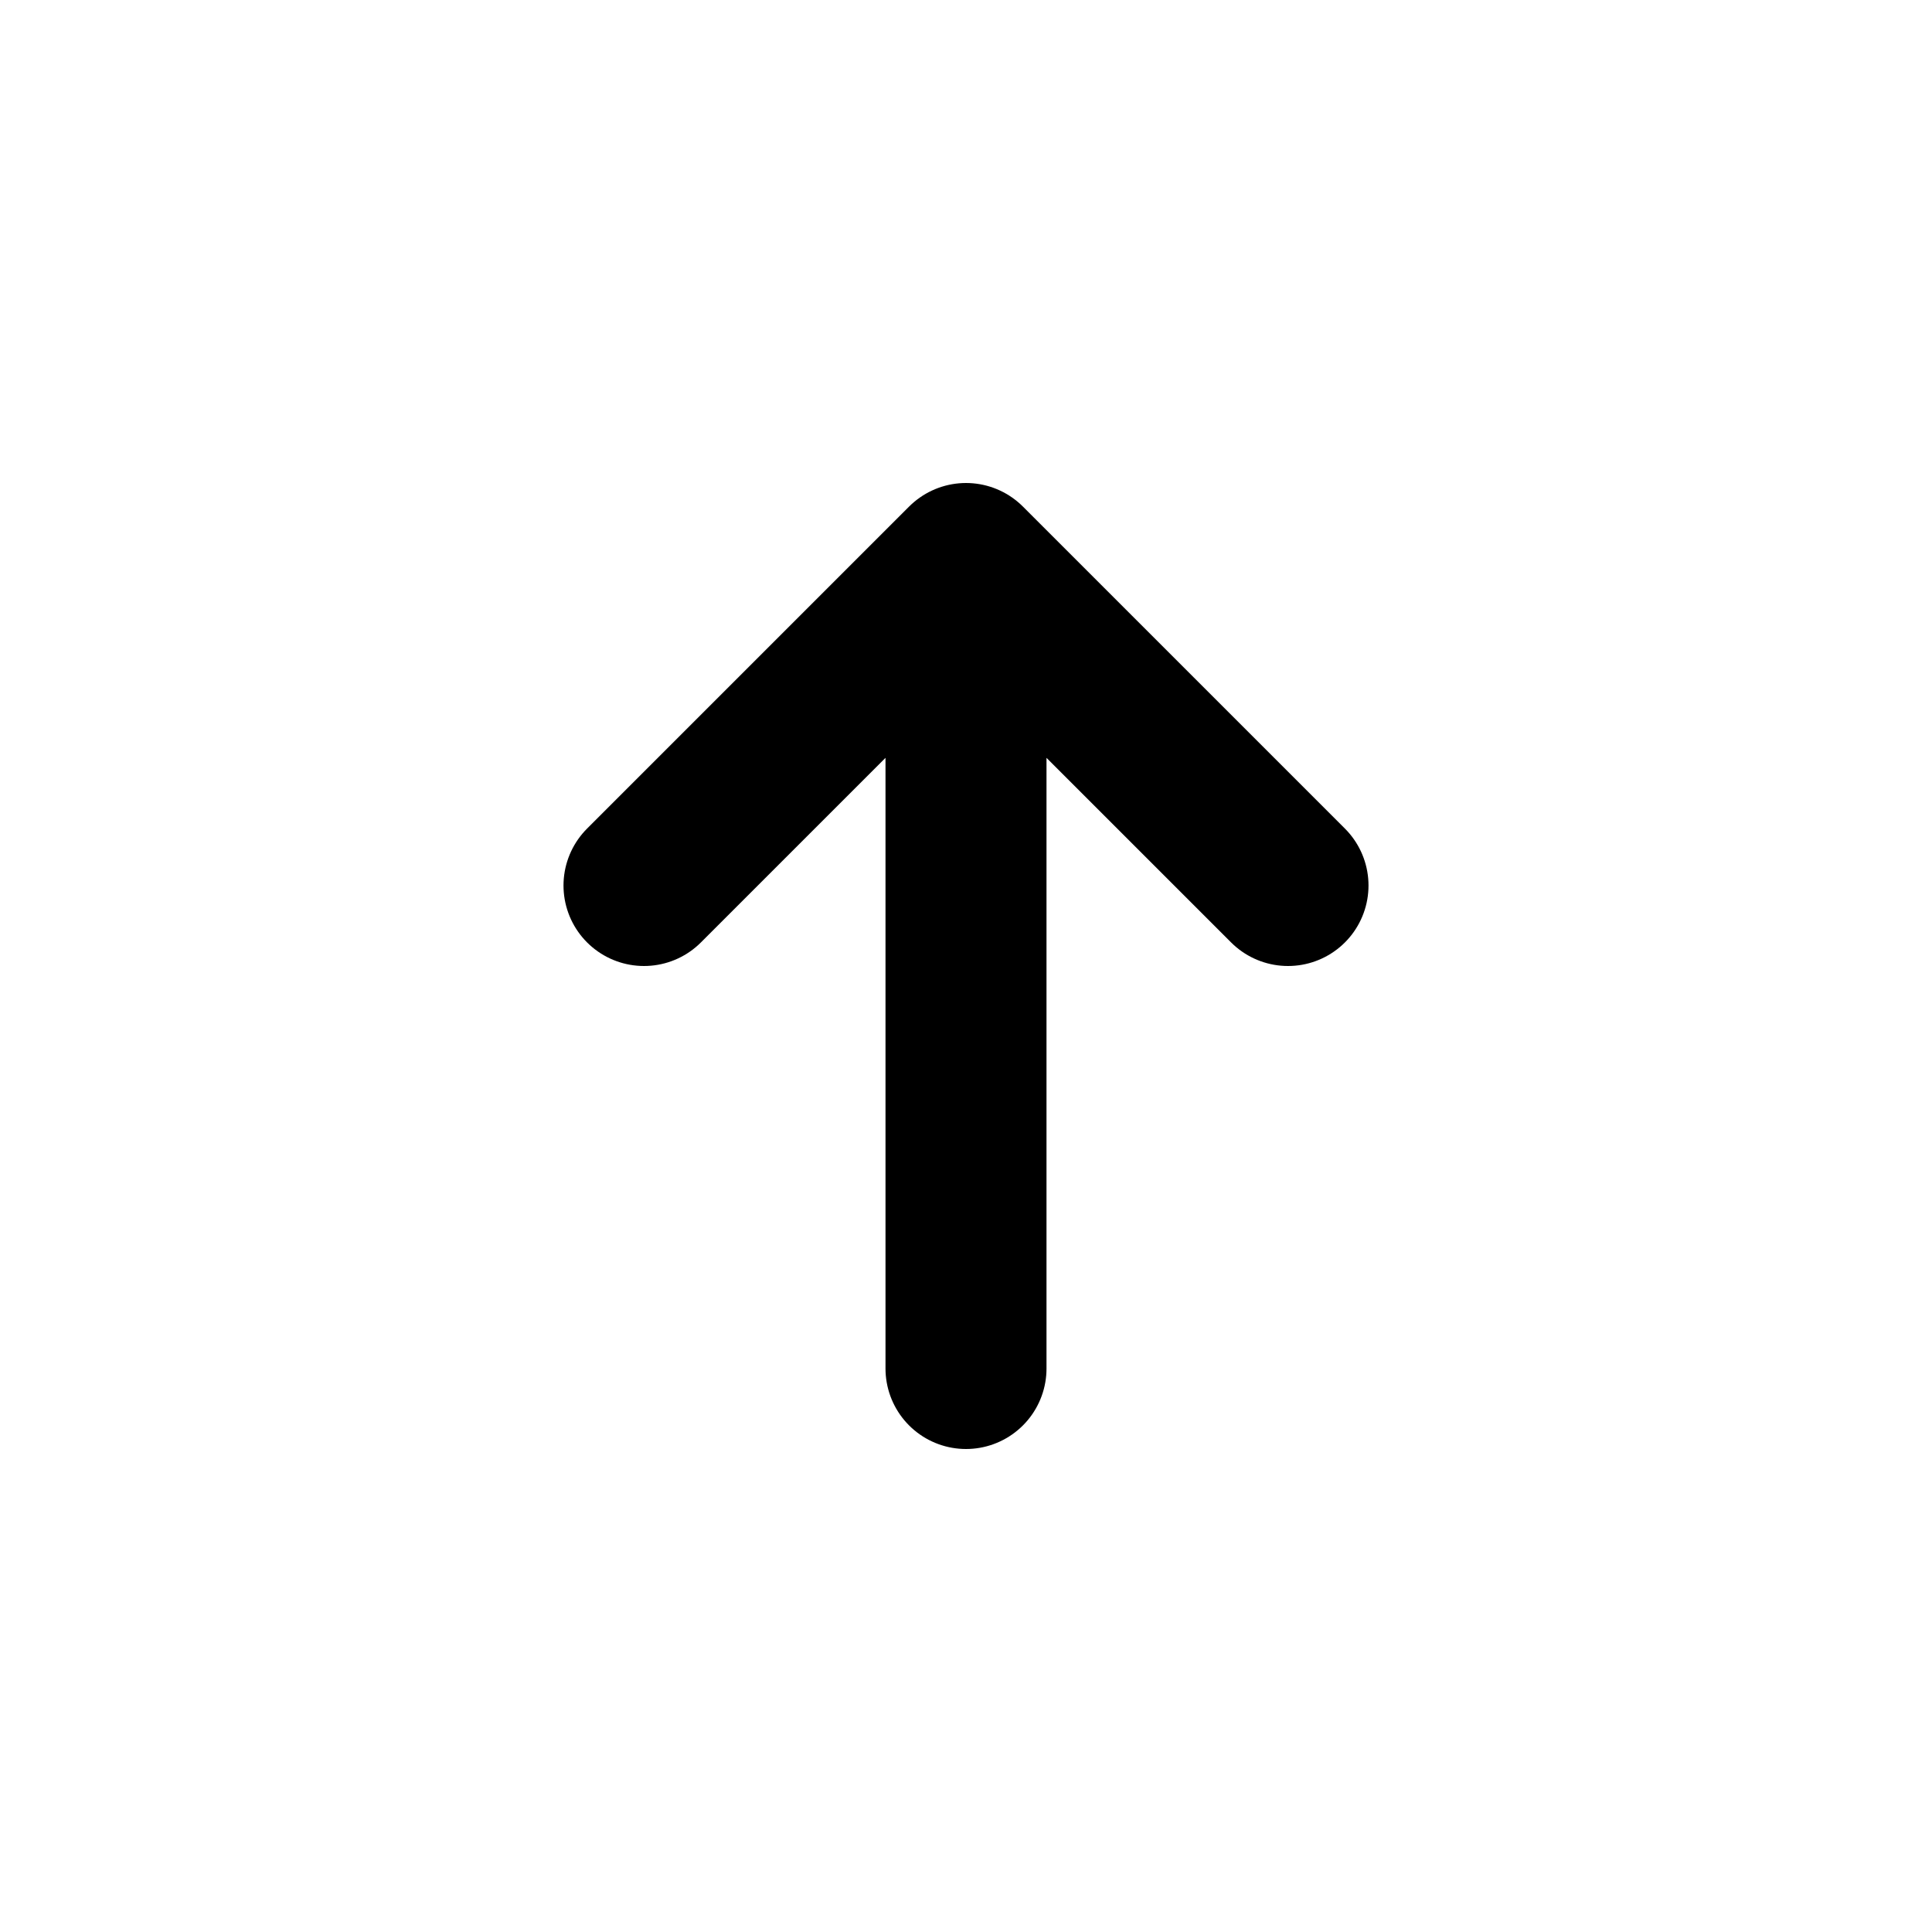
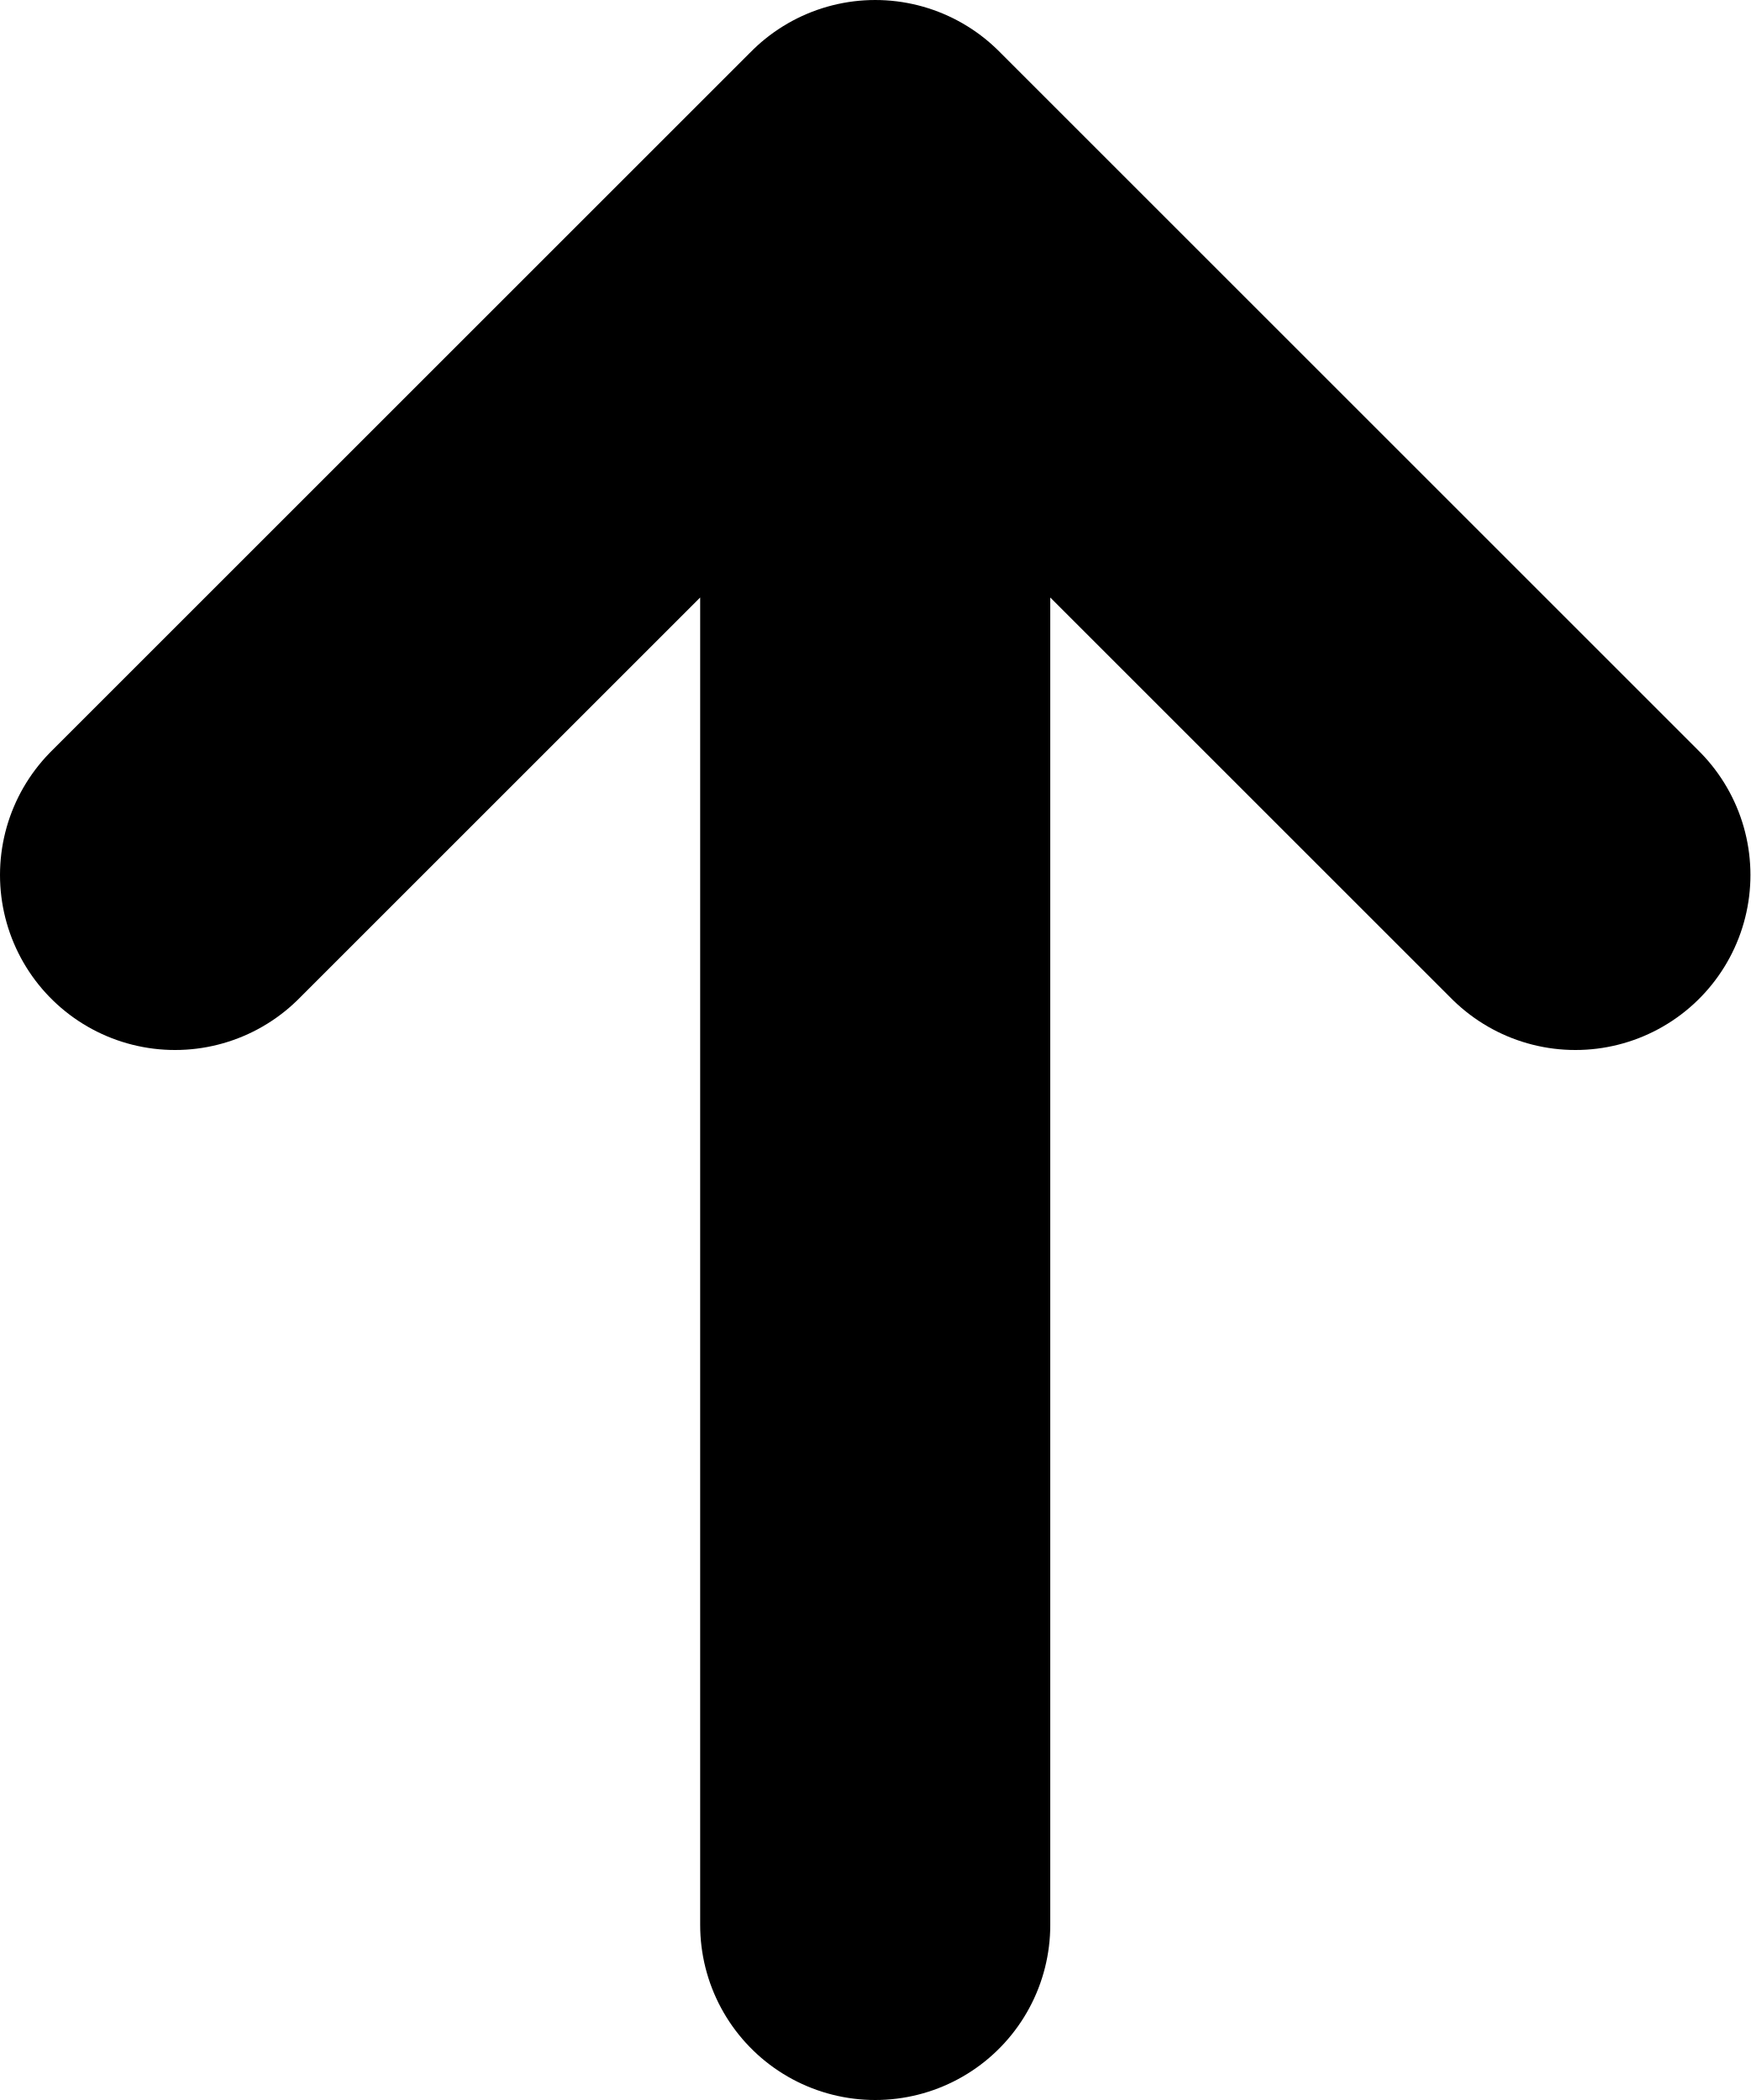
- <svg xmlns="http://www.w3.org/2000/svg" width="800px" height="800px" viewBox="0 0 24 24" fill="none">
-   <g id="Arrow / Arrow_Up_SM">
-     <path id="Vector" d="M12 17V7M12 7L8 11M12 7L16 11" stroke="#000000" stroke-width="2" stroke-linecap="round" stroke-linejoin="round" />
+ <svg xmlns="http://www.w3.org/2000/svg" width="333.333" height="400" viewBox="0 0 10 12" fill="none" version="1.1" id="svg1">
+   <defs id="defs1" />
+   <g id="Arrow / Arrow_Up_SM" transform="translate(-7,-6)">
+     <path id="Vector" d="M 12,17 V 7 m 0,0 -4,4 m 4,-4 4,4" stroke="#000000" stroke-width="2" stroke-linecap="round" stroke-linejoin="round" />
  </g>
</svg>
